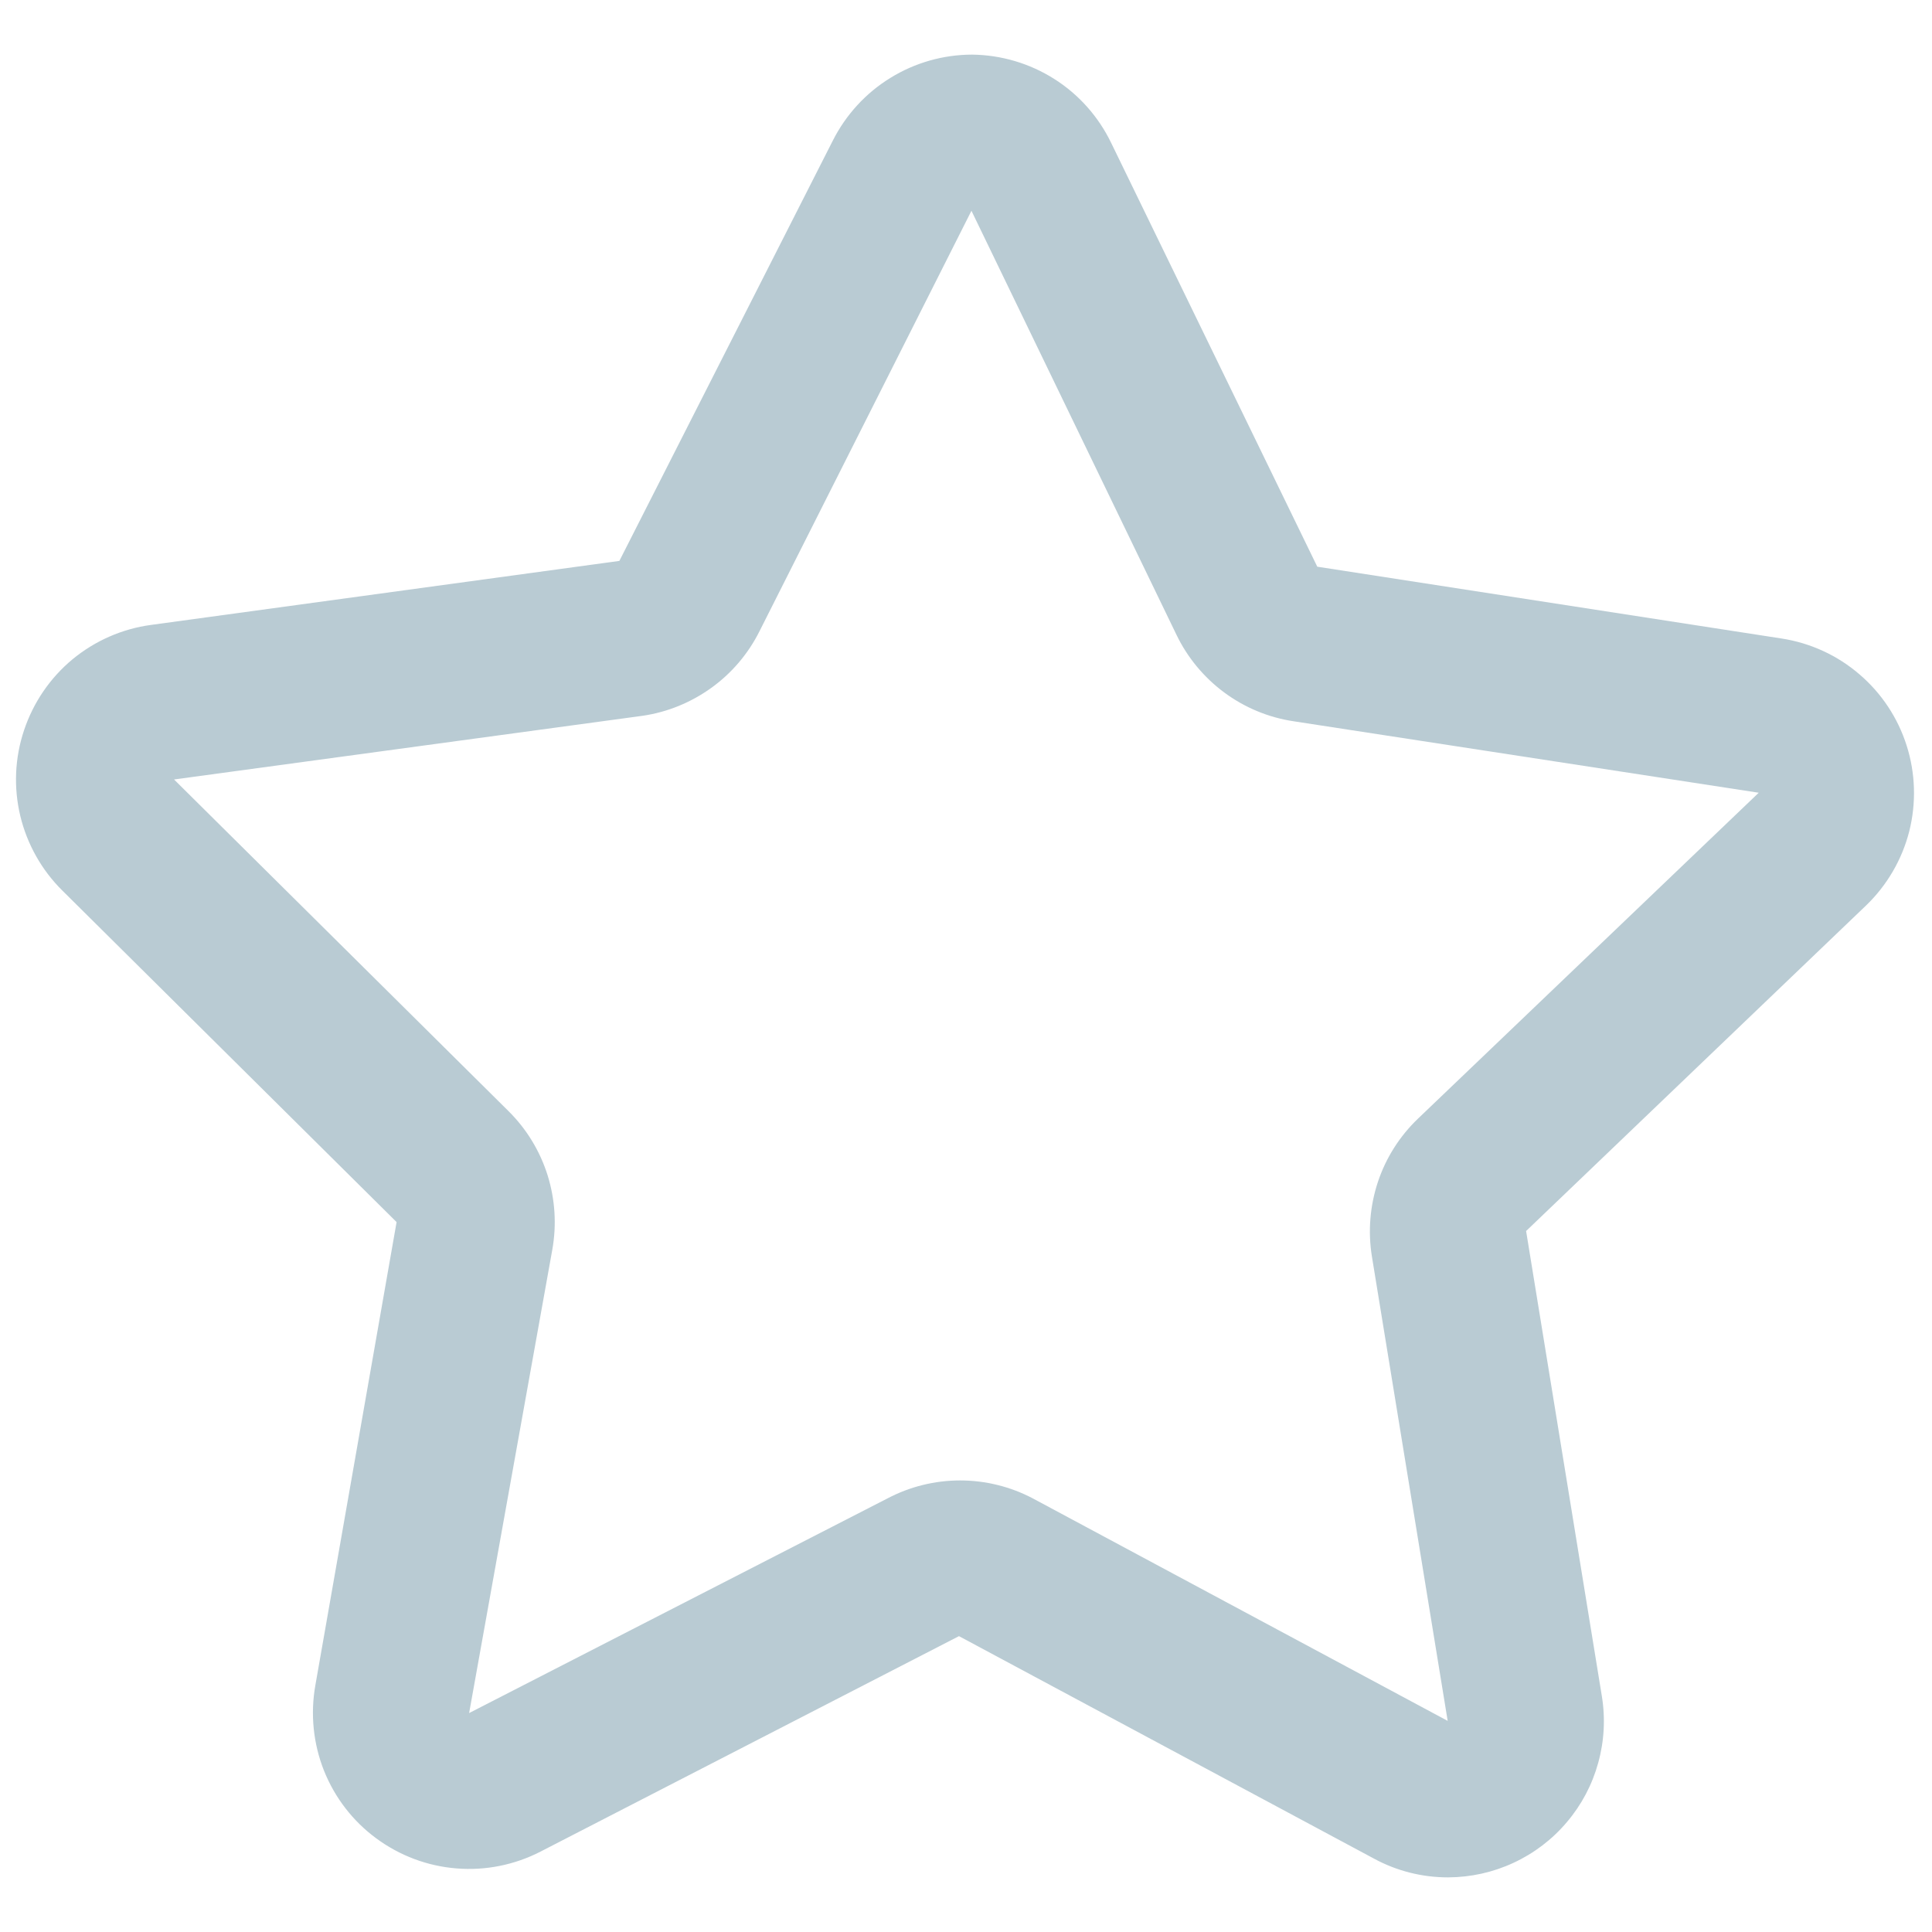
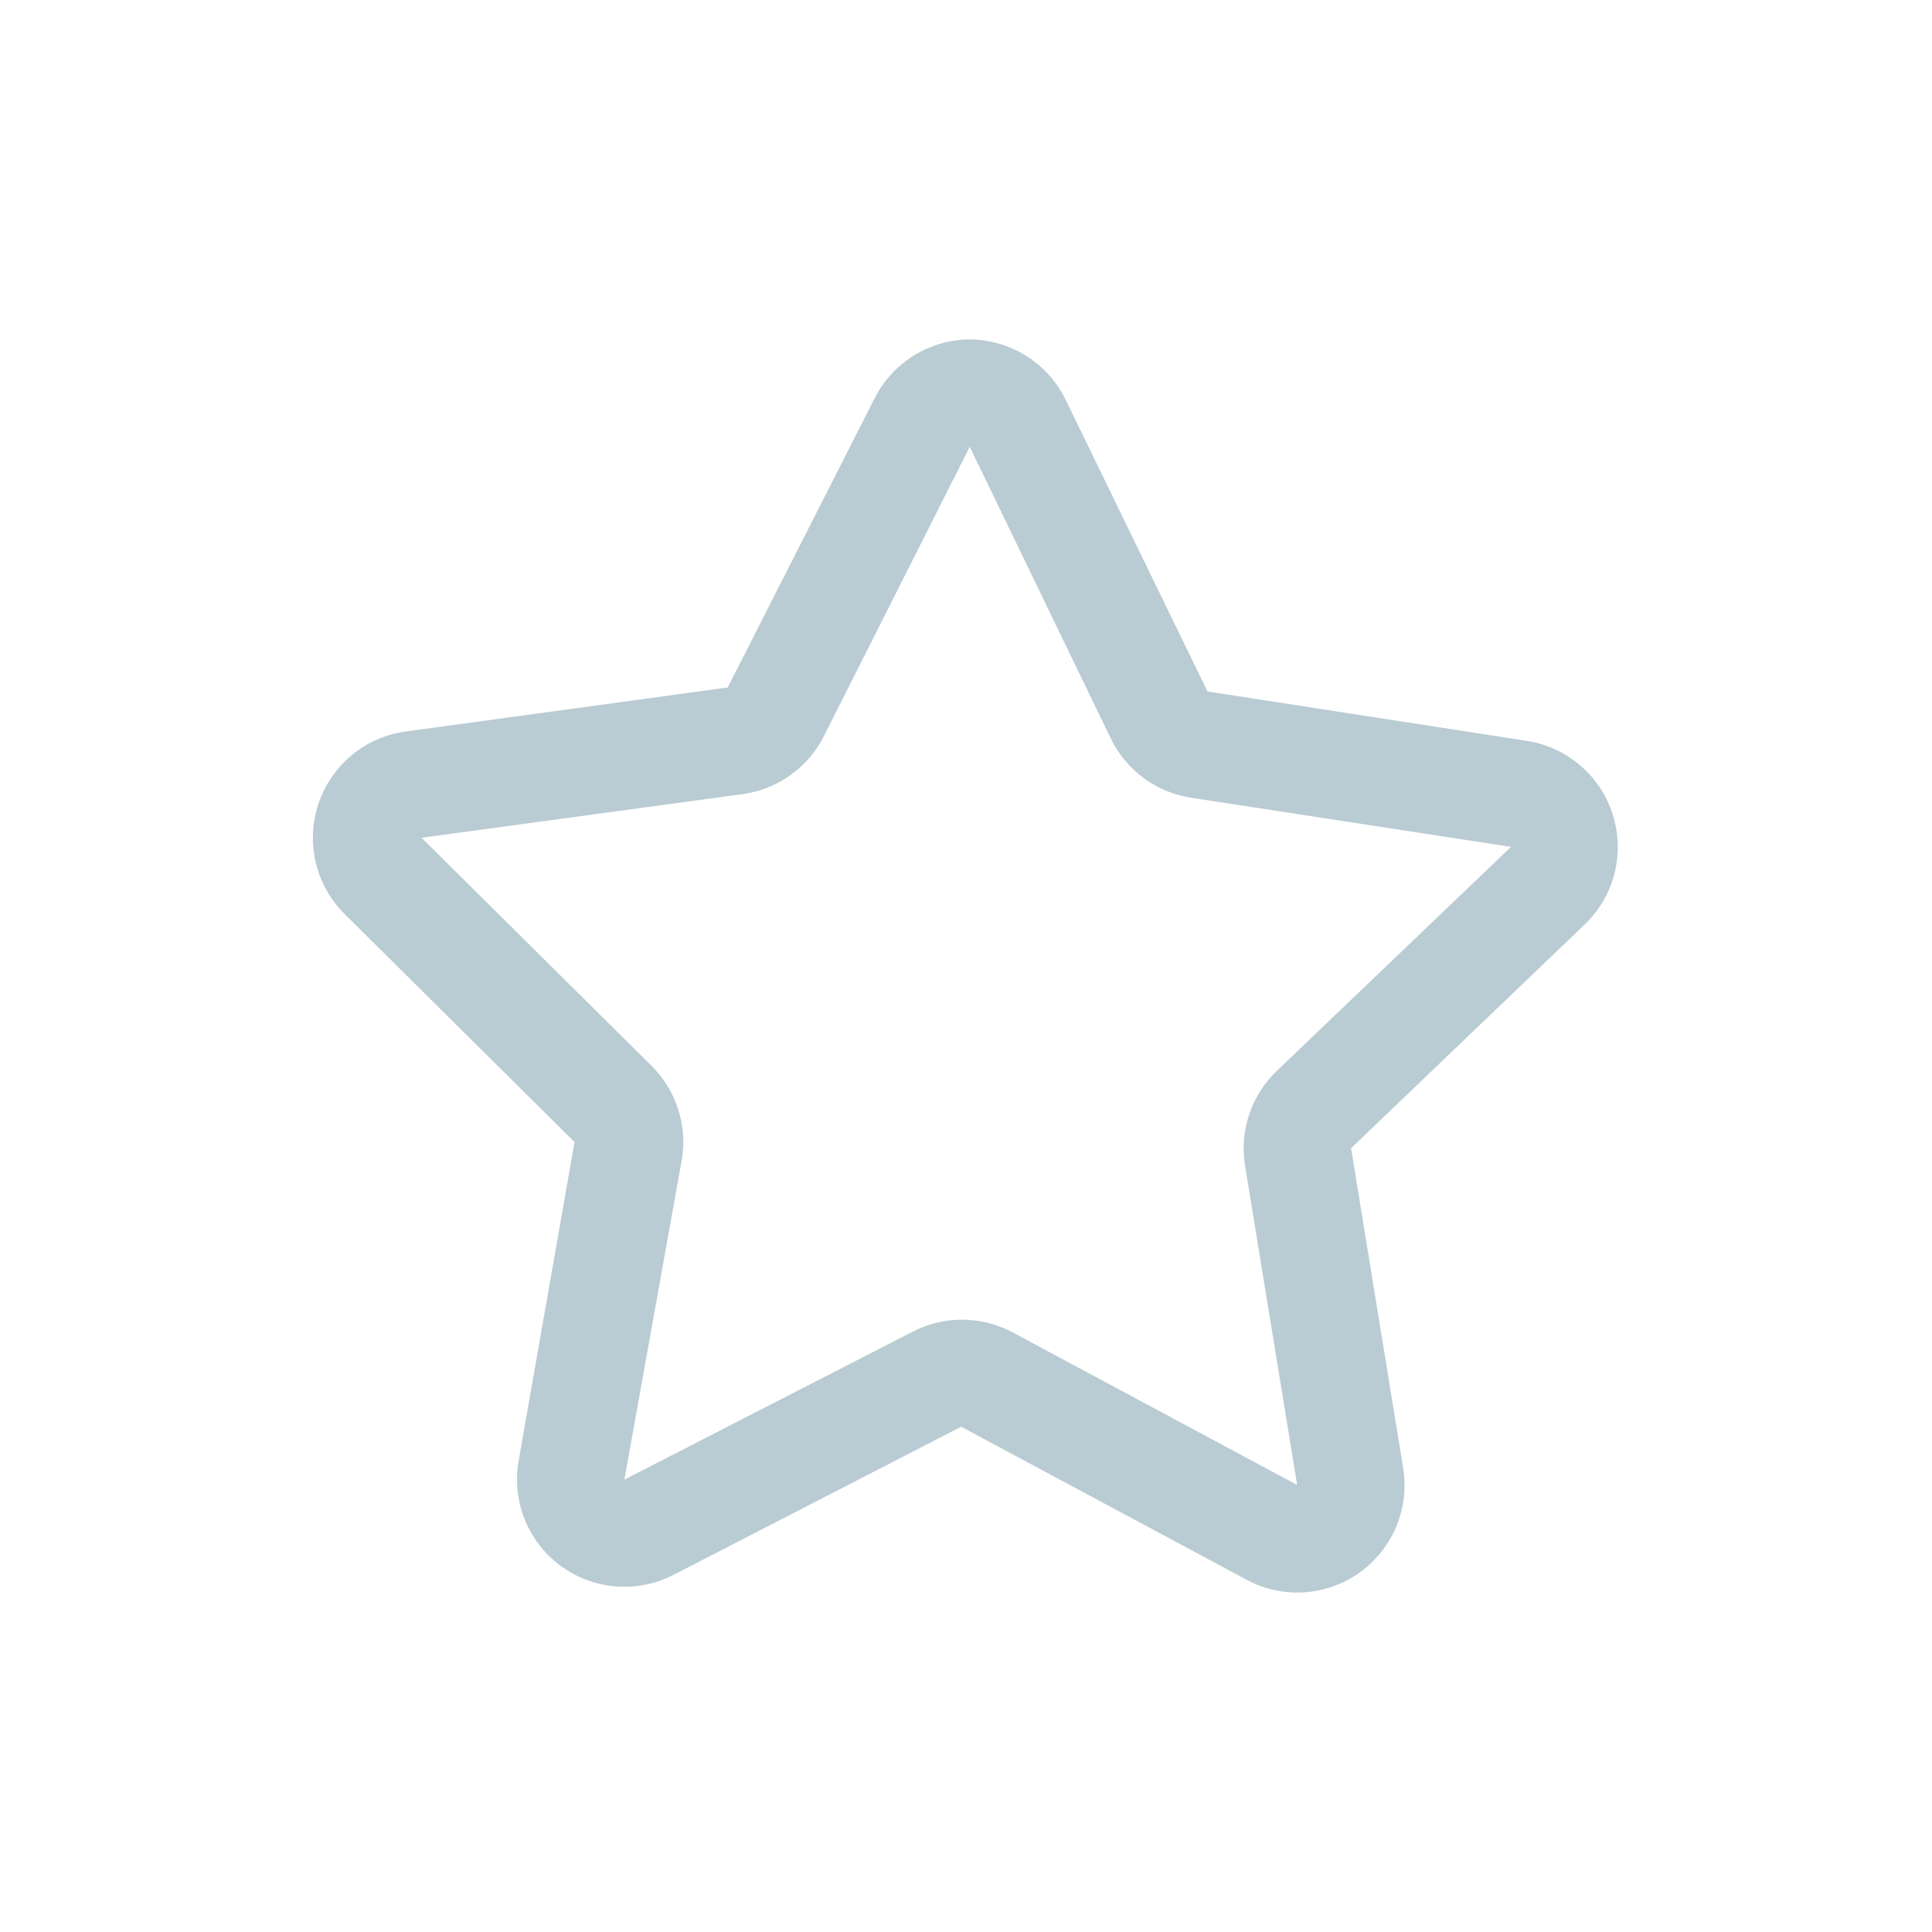
- <svg xmlns="http://www.w3.org/2000/svg" width="22" height="22" viewBox="0 0 22 22" fill="none">
-   <path d="M21.711 8.489C21.611 8.174 21.425 7.893 21.173 7.678C20.922 7.462 20.616 7.322 20.289 7.271L15 6.453L12.653 1.627C12.509 1.329 12.285 1.076 12.005 0.899C11.726 0.722 11.402 0.626 11.071 0.622C10.742 0.622 10.419 0.714 10.139 0.887C9.859 1.059 9.633 1.306 9.484 1.6L7.053 6.387L1.72 7.116C1.391 7.16 1.081 7.297 0.825 7.508C0.57 7.72 0.379 8 0.274 8.315C0.168 8.63 0.154 8.968 0.231 9.291C0.309 9.614 0.475 9.909 0.711 10.142L4.516 13.916L3.591 19.191C3.533 19.517 3.567 19.854 3.689 20.162C3.812 20.47 4.018 20.738 4.285 20.934C4.552 21.131 4.868 21.25 5.199 21.276C5.529 21.303 5.861 21.236 6.156 21.084L10.92 18.631L15.645 21.164C15.904 21.305 16.194 21.378 16.489 21.378C16.747 21.377 17.001 21.321 17.235 21.212C17.468 21.104 17.676 20.946 17.842 20.749C18.009 20.553 18.131 20.322 18.199 20.074C18.268 19.826 18.282 19.565 18.24 19.311L17.378 14.018L21.249 10.311C21.488 10.081 21.659 9.788 21.741 9.466C21.822 9.144 21.812 8.805 21.711 8.489ZM16.147 12.738C15.939 12.937 15.782 13.184 15.691 13.457C15.6 13.731 15.576 14.022 15.622 14.307L16.485 19.596L11.76 17.062C11.505 16.928 11.221 16.858 10.933 16.858C10.645 16.858 10.362 16.928 10.107 17.062L5.342 19.507L6.289 14.231C6.34 13.947 6.321 13.656 6.235 13.381C6.148 13.106 5.996 12.856 5.791 12.653L1.982 8.876L7.316 8.151C7.599 8.11 7.868 8 8.101 7.832C8.333 7.665 8.521 7.443 8.649 7.187L11.062 2.4L13.396 7.227C13.521 7.487 13.708 7.713 13.94 7.885C14.172 8.057 14.443 8.17 14.729 8.213L20.027 9.027L16.147 12.738Z" fill="#B9CBD3" />
+ <svg xmlns="http://www.w3.org/2000/svg" width="32" height="32" viewBox="0 0 32 32" fill="none">
+   <path d="M26.711 13.489C26.611 13.174 26.425 12.893 26.173 12.678C25.922 12.463 25.616 12.322 25.289 12.271L20 11.453L17.653 6.627C17.509 6.329 17.285 6.076 17.005 5.899C16.726 5.722 16.402 5.626 16.071 5.622C15.742 5.622 15.419 5.714 15.139 5.887C14.859 6.059 14.633 6.306 14.485 6.6L12.053 11.387L6.72 12.116C6.391 12.16 6.081 12.296 5.825 12.508C5.57 12.72 5.379 13 5.274 13.315C5.168 13.63 5.154 13.968 5.231 14.291C5.309 14.614 5.475 14.909 5.711 15.142L9.516 18.916L8.591 24.191C8.533 24.517 8.567 24.854 8.689 25.162C8.812 25.47 9.018 25.738 9.285 25.934C9.552 26.131 9.868 26.25 10.199 26.276C10.53 26.303 10.861 26.236 11.156 26.084L15.92 23.631L20.645 26.164C20.904 26.305 21.194 26.378 21.489 26.378C21.747 26.377 22.001 26.321 22.235 26.212C22.468 26.104 22.676 25.946 22.842 25.749C23.009 25.553 23.131 25.322 23.199 25.074C23.268 24.826 23.282 24.565 23.24 24.311L22.378 19.018L26.249 15.311C26.488 15.081 26.659 14.788 26.741 14.466C26.822 14.144 26.812 13.806 26.711 13.489ZM21.147 17.738C20.939 17.937 20.782 18.184 20.691 18.457C20.599 18.731 20.576 19.022 20.622 19.307L21.485 24.596L16.76 22.062C16.505 21.928 16.221 21.858 15.933 21.858C15.645 21.858 15.362 21.928 15.107 22.062L10.342 24.507L11.289 19.231C11.34 18.948 11.322 18.656 11.235 18.381C11.148 18.106 10.996 17.856 10.791 17.653L6.982 13.876L12.316 13.151C12.599 13.11 12.868 13 13.101 12.832C13.333 12.665 13.521 12.443 13.649 12.187L16.062 7.4L18.396 12.227C18.521 12.487 18.708 12.713 18.94 12.885C19.172 13.057 19.443 13.17 19.729 13.213L25.027 14.027L21.147 17.738Z" fill="#B9CBD3" />
</svg>
